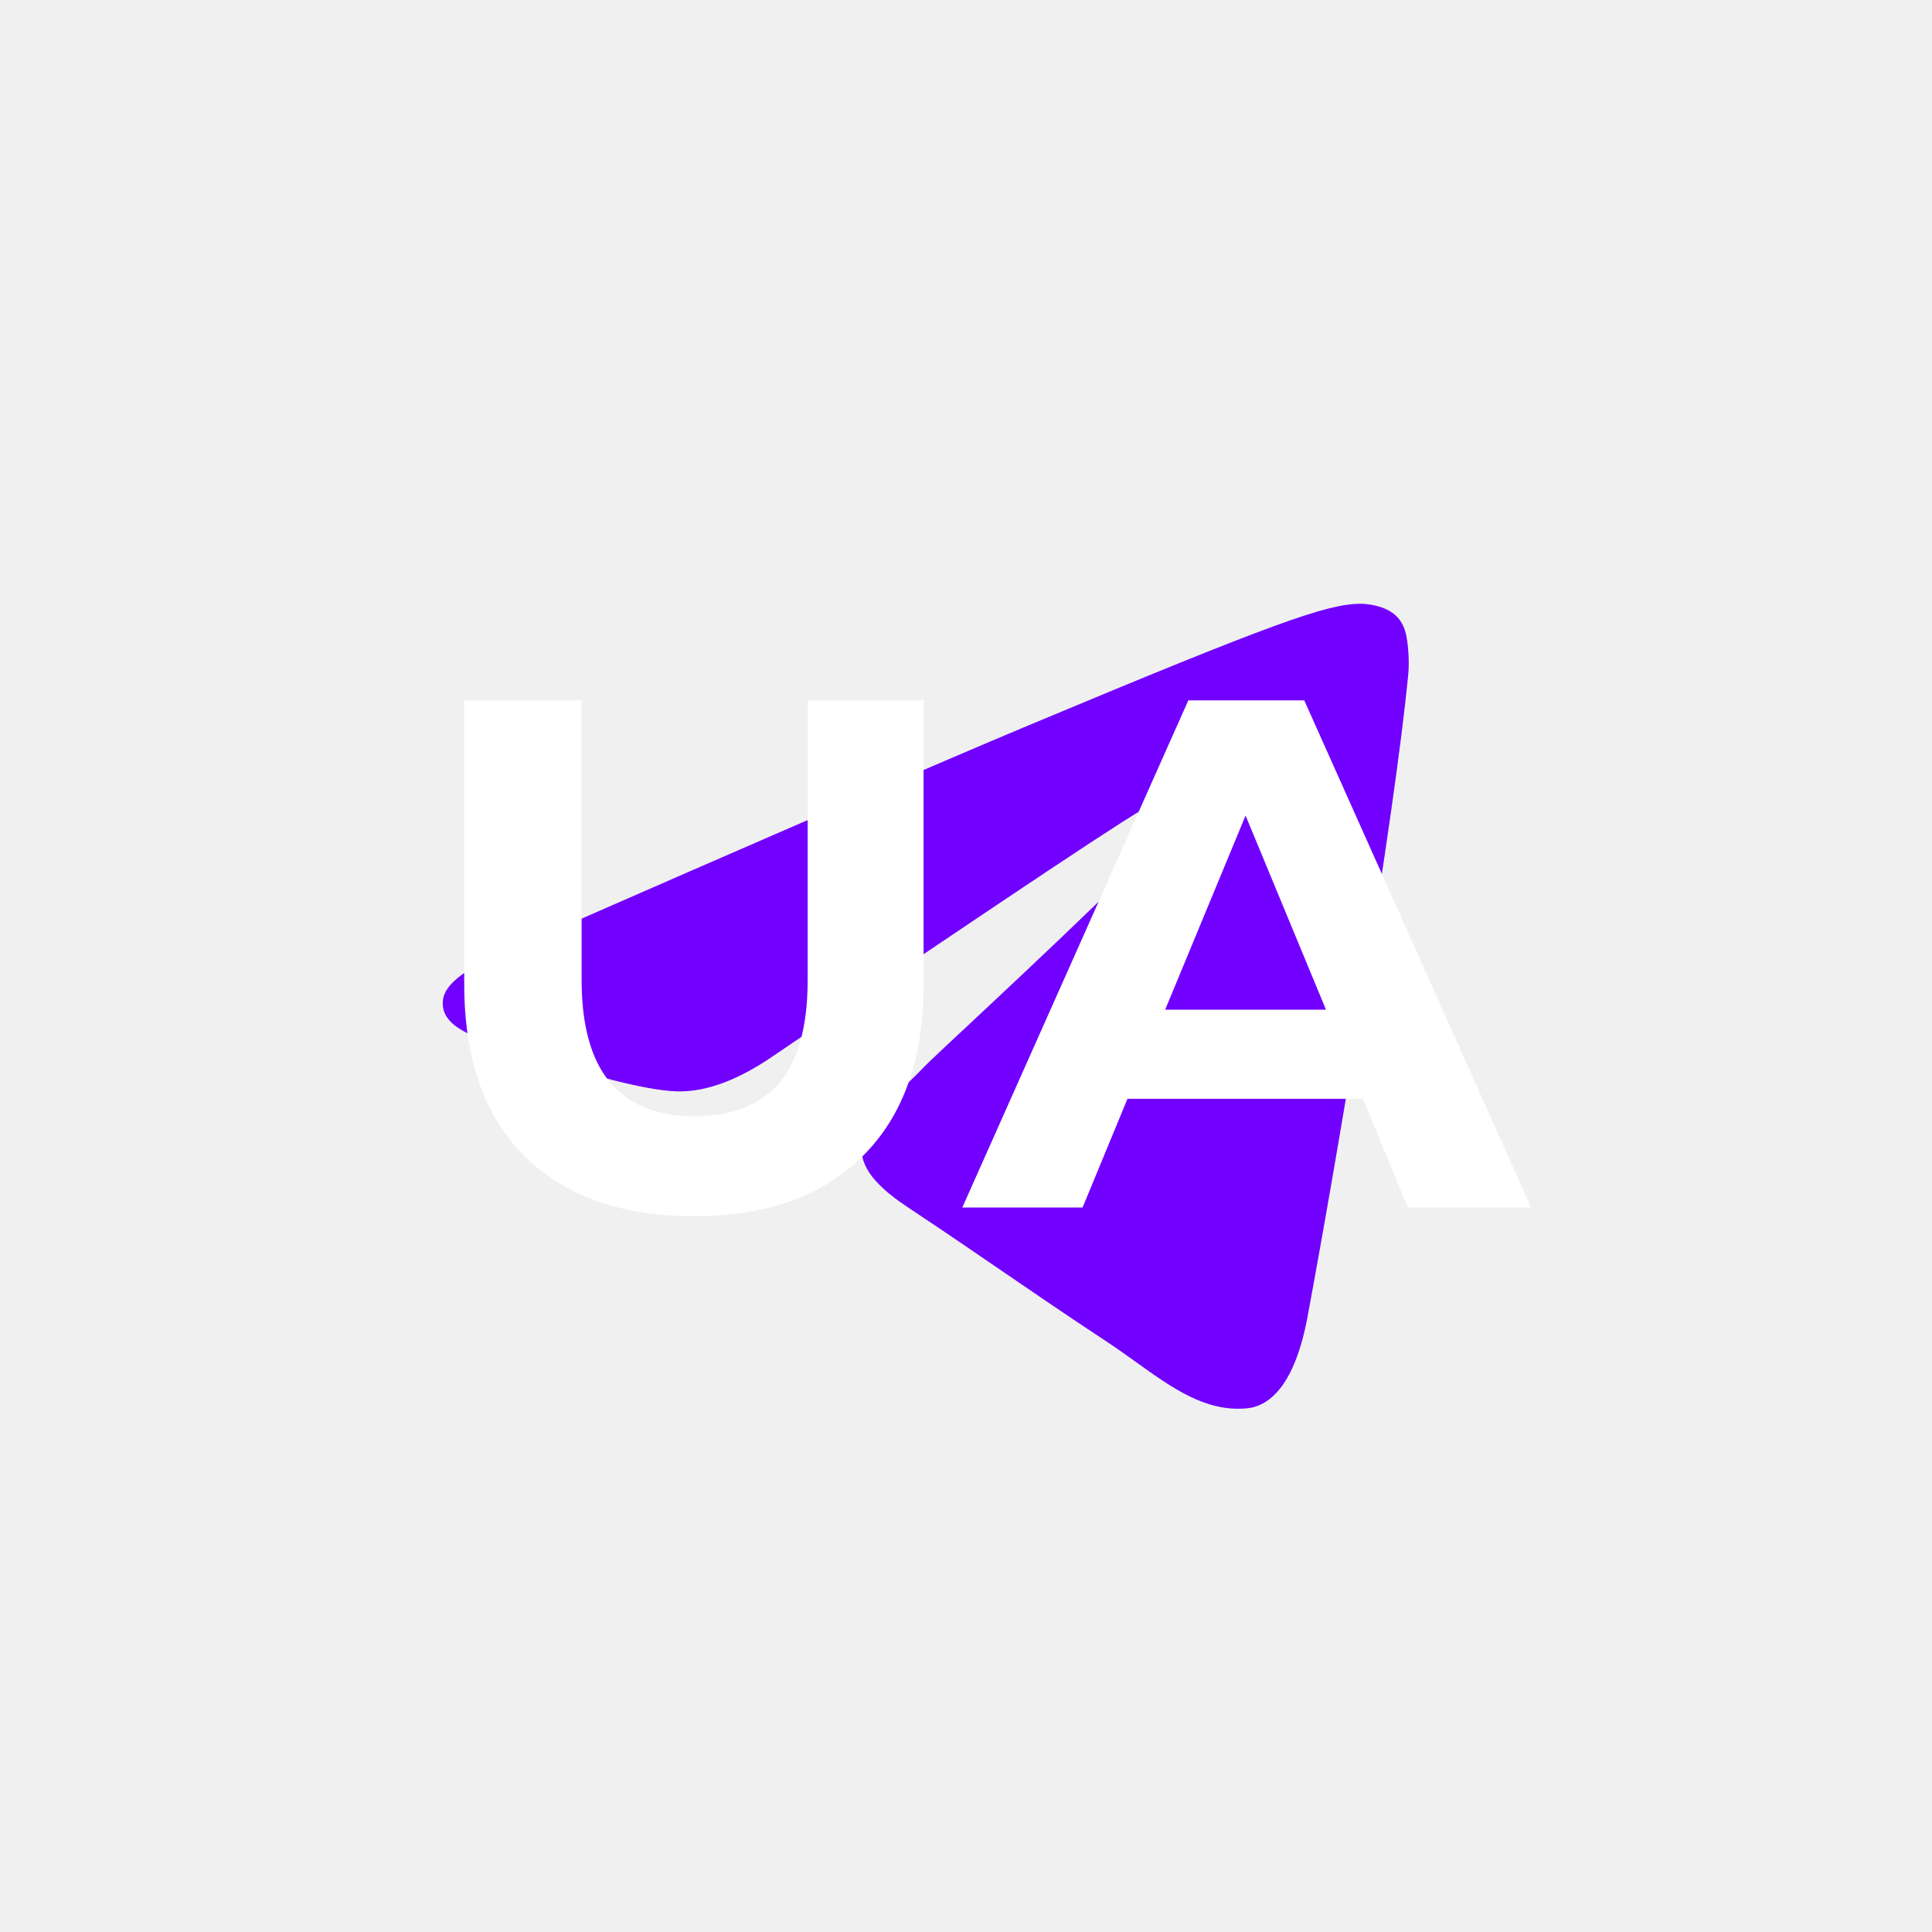
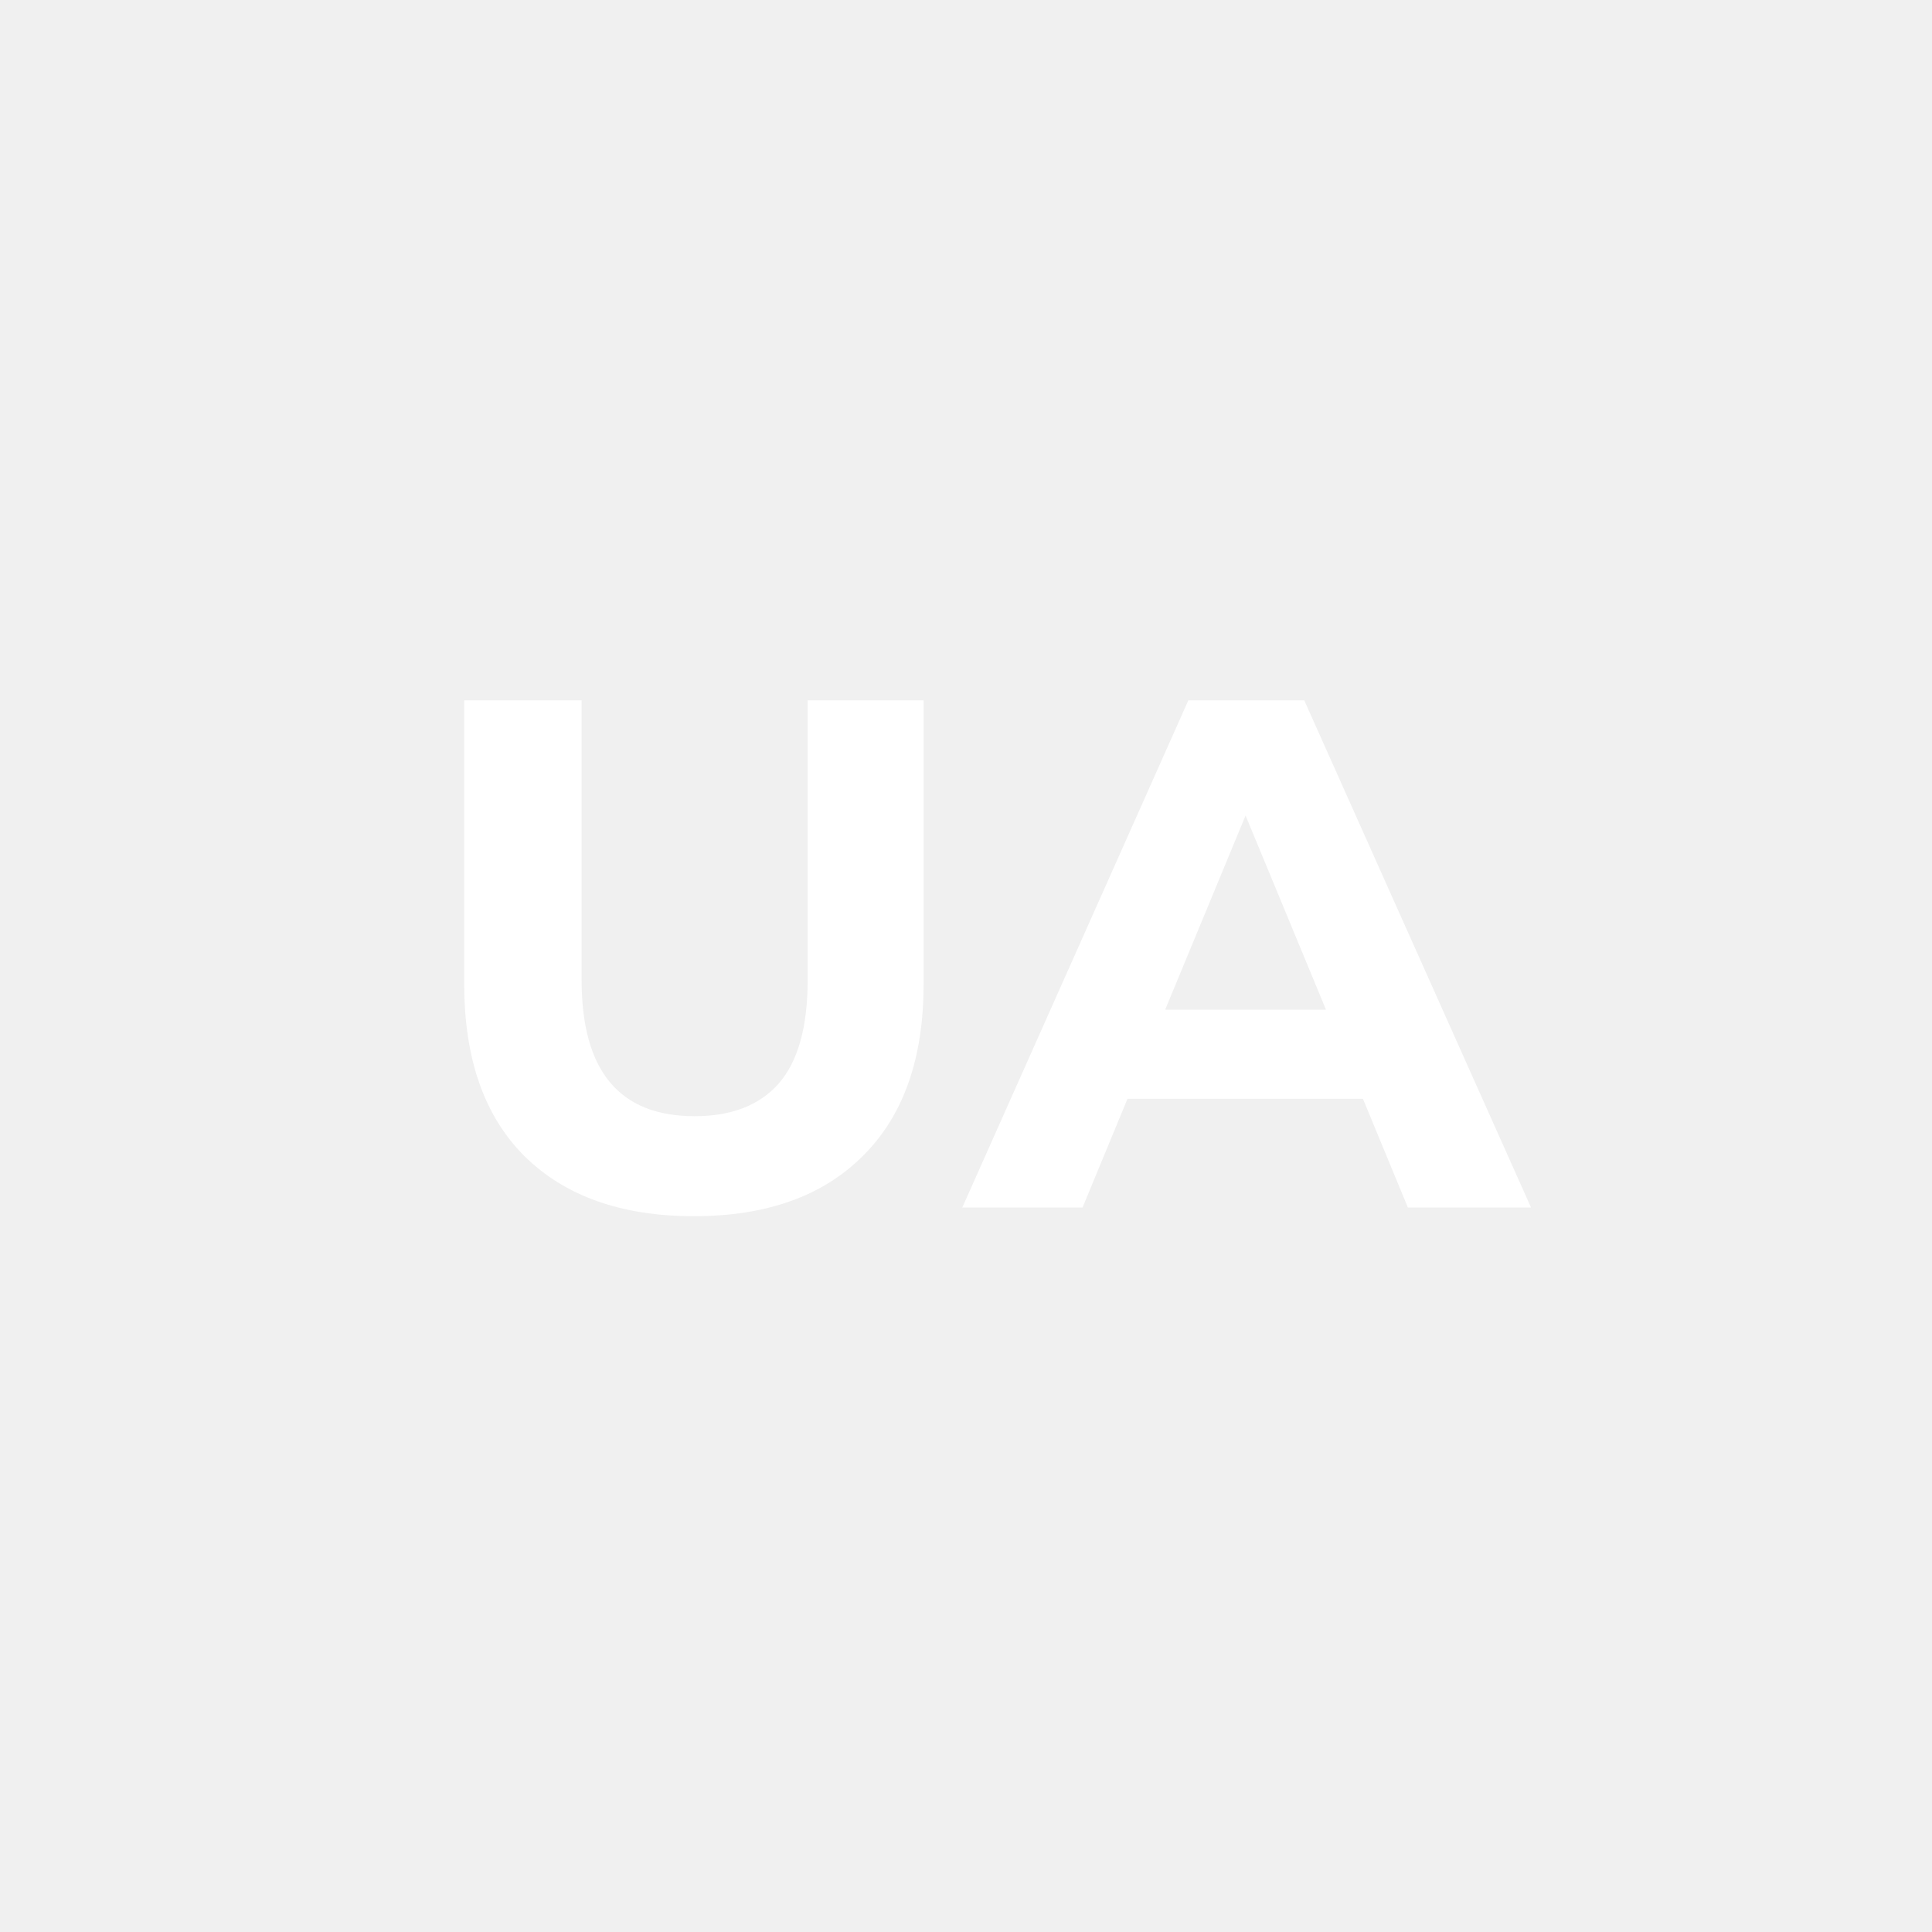
<svg xmlns="http://www.w3.org/2000/svg" width="48" height="48" viewBox="0 0 48 48" fill="none">
-   <path fill-rule="evenodd" clip-rule="evenodd" d="M25.538 18.028C23.388 18.927 19.092 20.788 12.65 23.61C11.604 24.028 11.056 24.438 11.006 24.838C10.921 25.514 11.764 25.78 12.911 26.143C13.067 26.192 13.228 26.243 13.394 26.297C14.522 26.666 16.04 27.098 16.829 27.115C17.545 27.131 18.344 26.834 19.226 26.225C25.245 22.139 28.352 20.074 28.547 20.029C28.685 19.998 28.876 19.958 29.005 20.074C29.134 20.189 29.122 20.408 29.108 20.467C29.024 20.824 25.718 23.915 24.008 25.515C23.474 26.013 23.096 26.367 23.018 26.448C22.845 26.628 22.669 26.8 22.499 26.964C21.451 27.98 20.665 28.742 22.543 29.987C23.445 30.585 24.167 31.079 24.888 31.573C25.674 32.111 26.459 32.649 27.474 33.318C27.733 33.488 27.98 33.666 28.221 33.838C29.136 34.494 29.959 35.084 30.975 34.99C31.566 34.935 32.176 34.377 32.486 32.712C33.218 28.776 34.657 20.249 34.989 16.735C35.019 16.427 34.982 16.033 34.952 15.861C34.923 15.688 34.861 15.441 34.638 15.259C34.373 15.043 33.964 14.997 33.782 15C32.95 15.015 31.675 15.461 25.538 18.028Z" fill="#7100FF" />
  <path d="M17.24 30.216C15.44 30.216 14.036 29.718 13.028 28.722C12.032 27.726 11.534 26.304 11.534 24.456V17.4H14.45V24.348C14.45 26.604 15.386 27.732 17.258 27.732C18.17 27.732 18.866 27.462 19.346 26.922C19.826 26.37 20.066 25.512 20.066 24.348V17.4H22.946V24.456C22.946 26.304 22.442 27.726 21.434 28.722C20.438 29.718 19.04 30.216 17.24 30.216Z" fill="white" />
  <path d="M33.862 27.3H28.012L26.896 30H23.908L29.524 17.4H32.404L38.038 30H34.978L33.862 27.3ZM32.944 25.086L30.946 20.262L28.948 25.086H32.944Z" fill="white" />
</svg>
